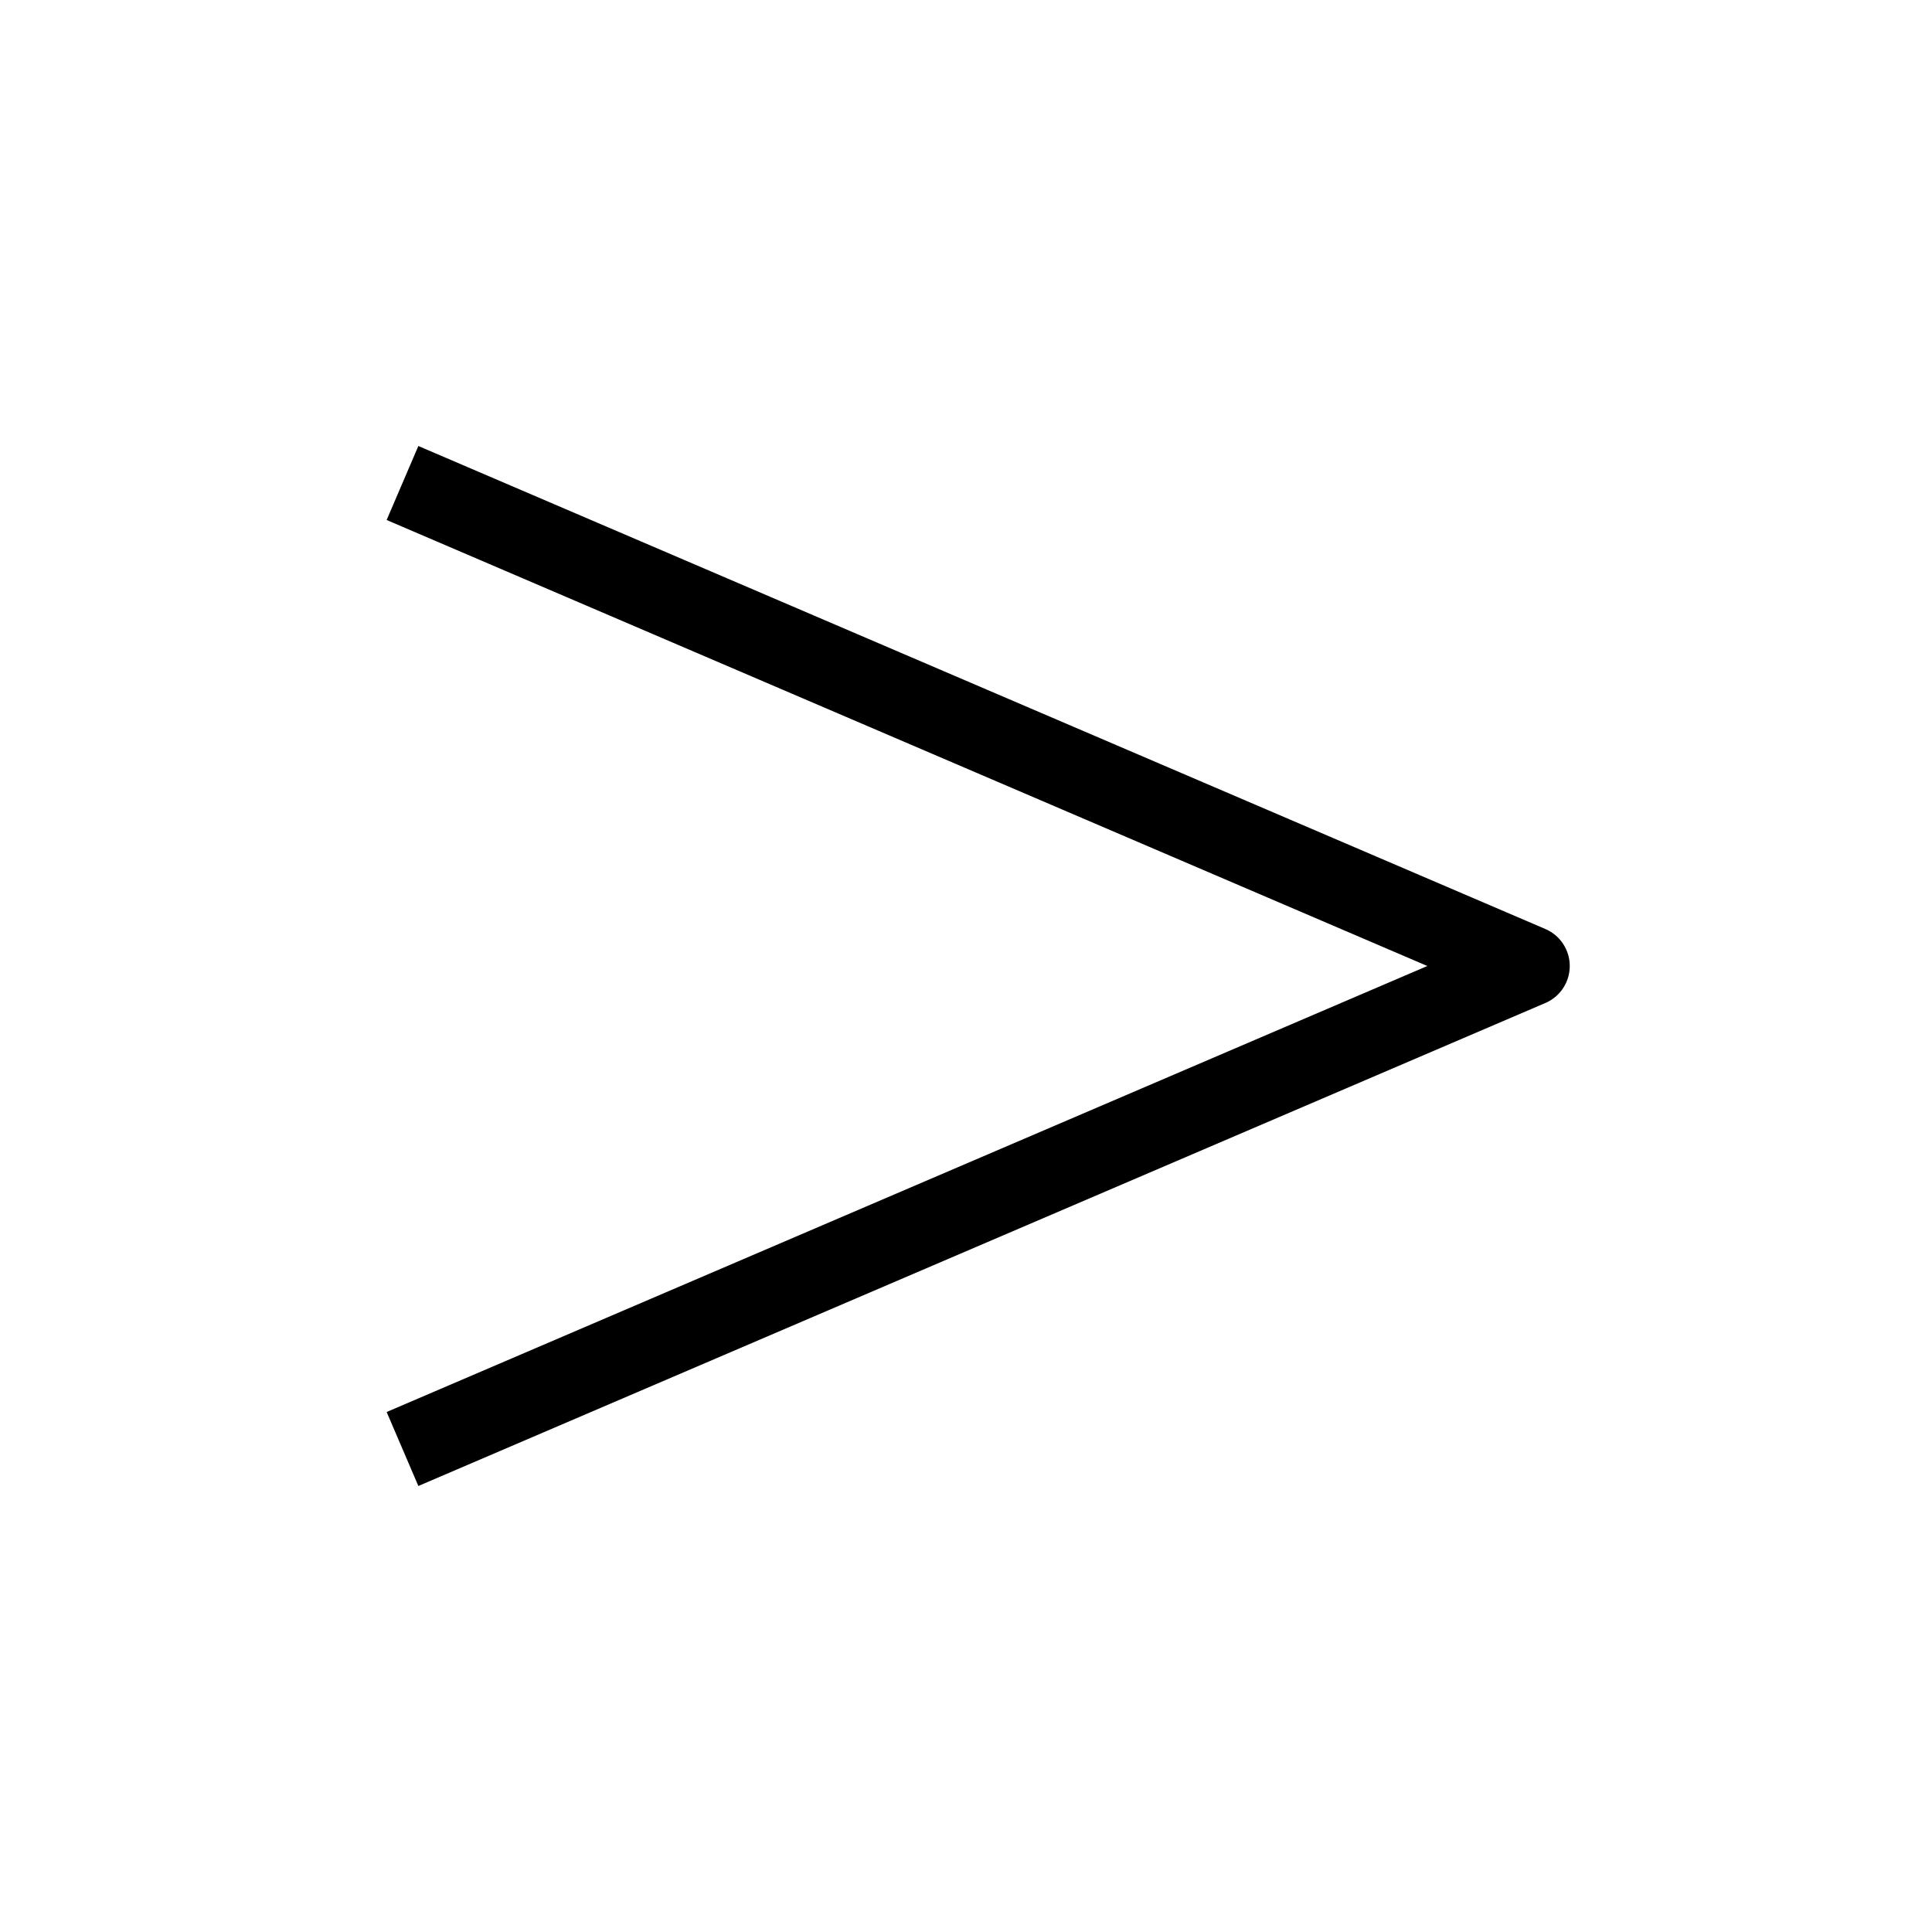
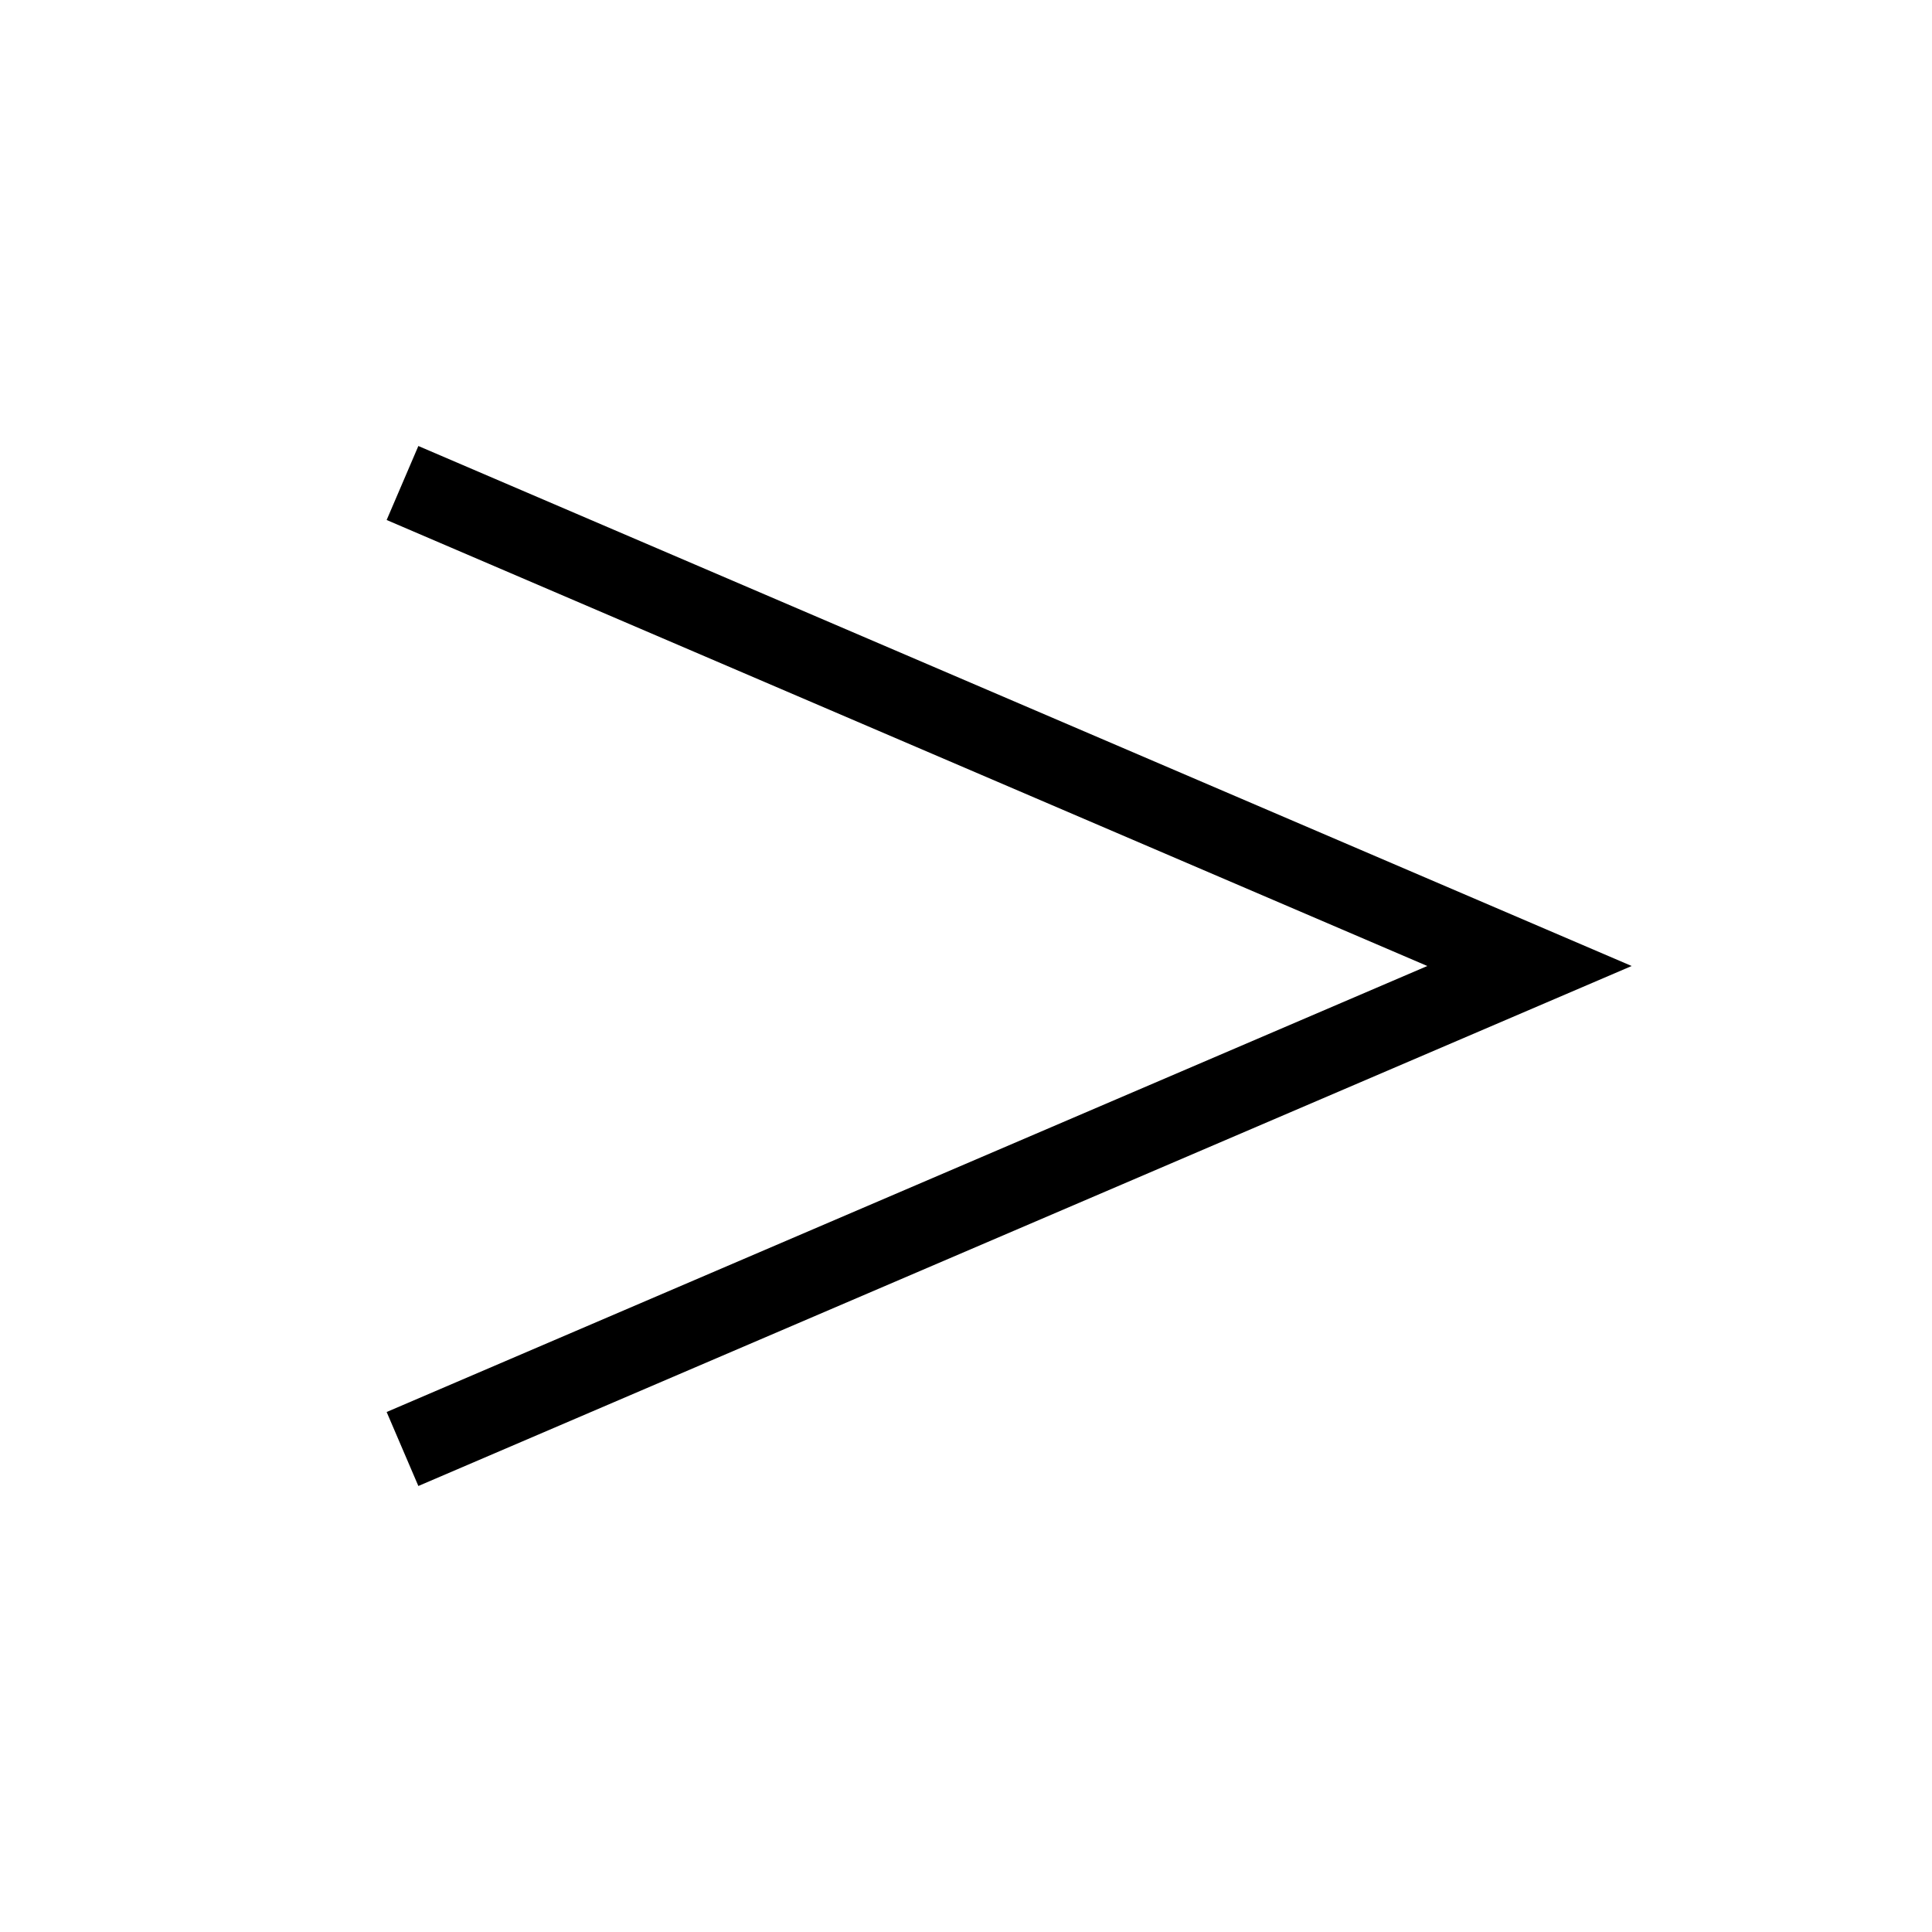
- <svg xmlns="http://www.w3.org/2000/svg" width="24" height="24" viewBox="0 0 24 24" fill="none" stroke="currentColor" strokeWidth="2" strokeLinecap="round" stroke-linejoin="round" class="icon icon-tabler icons-tabler-outline icon-tabler-math-greater">
+ <svg xmlns="http://www.w3.org/2000/svg" width="24" height="24" viewBox="0 0 24 24" fill="none" stroke="currentColor" strokeWidth="2" strokeLinecap="round" strokeLinejoin="round" class="icon icon-tabler icons-tabler-outline icon-tabler-math-greater">
  <path stroke="none" d="M0 0h24v24H0z" fill="none" />
  <path d="M5 18l14 -6l-14 -6" />
</svg>
